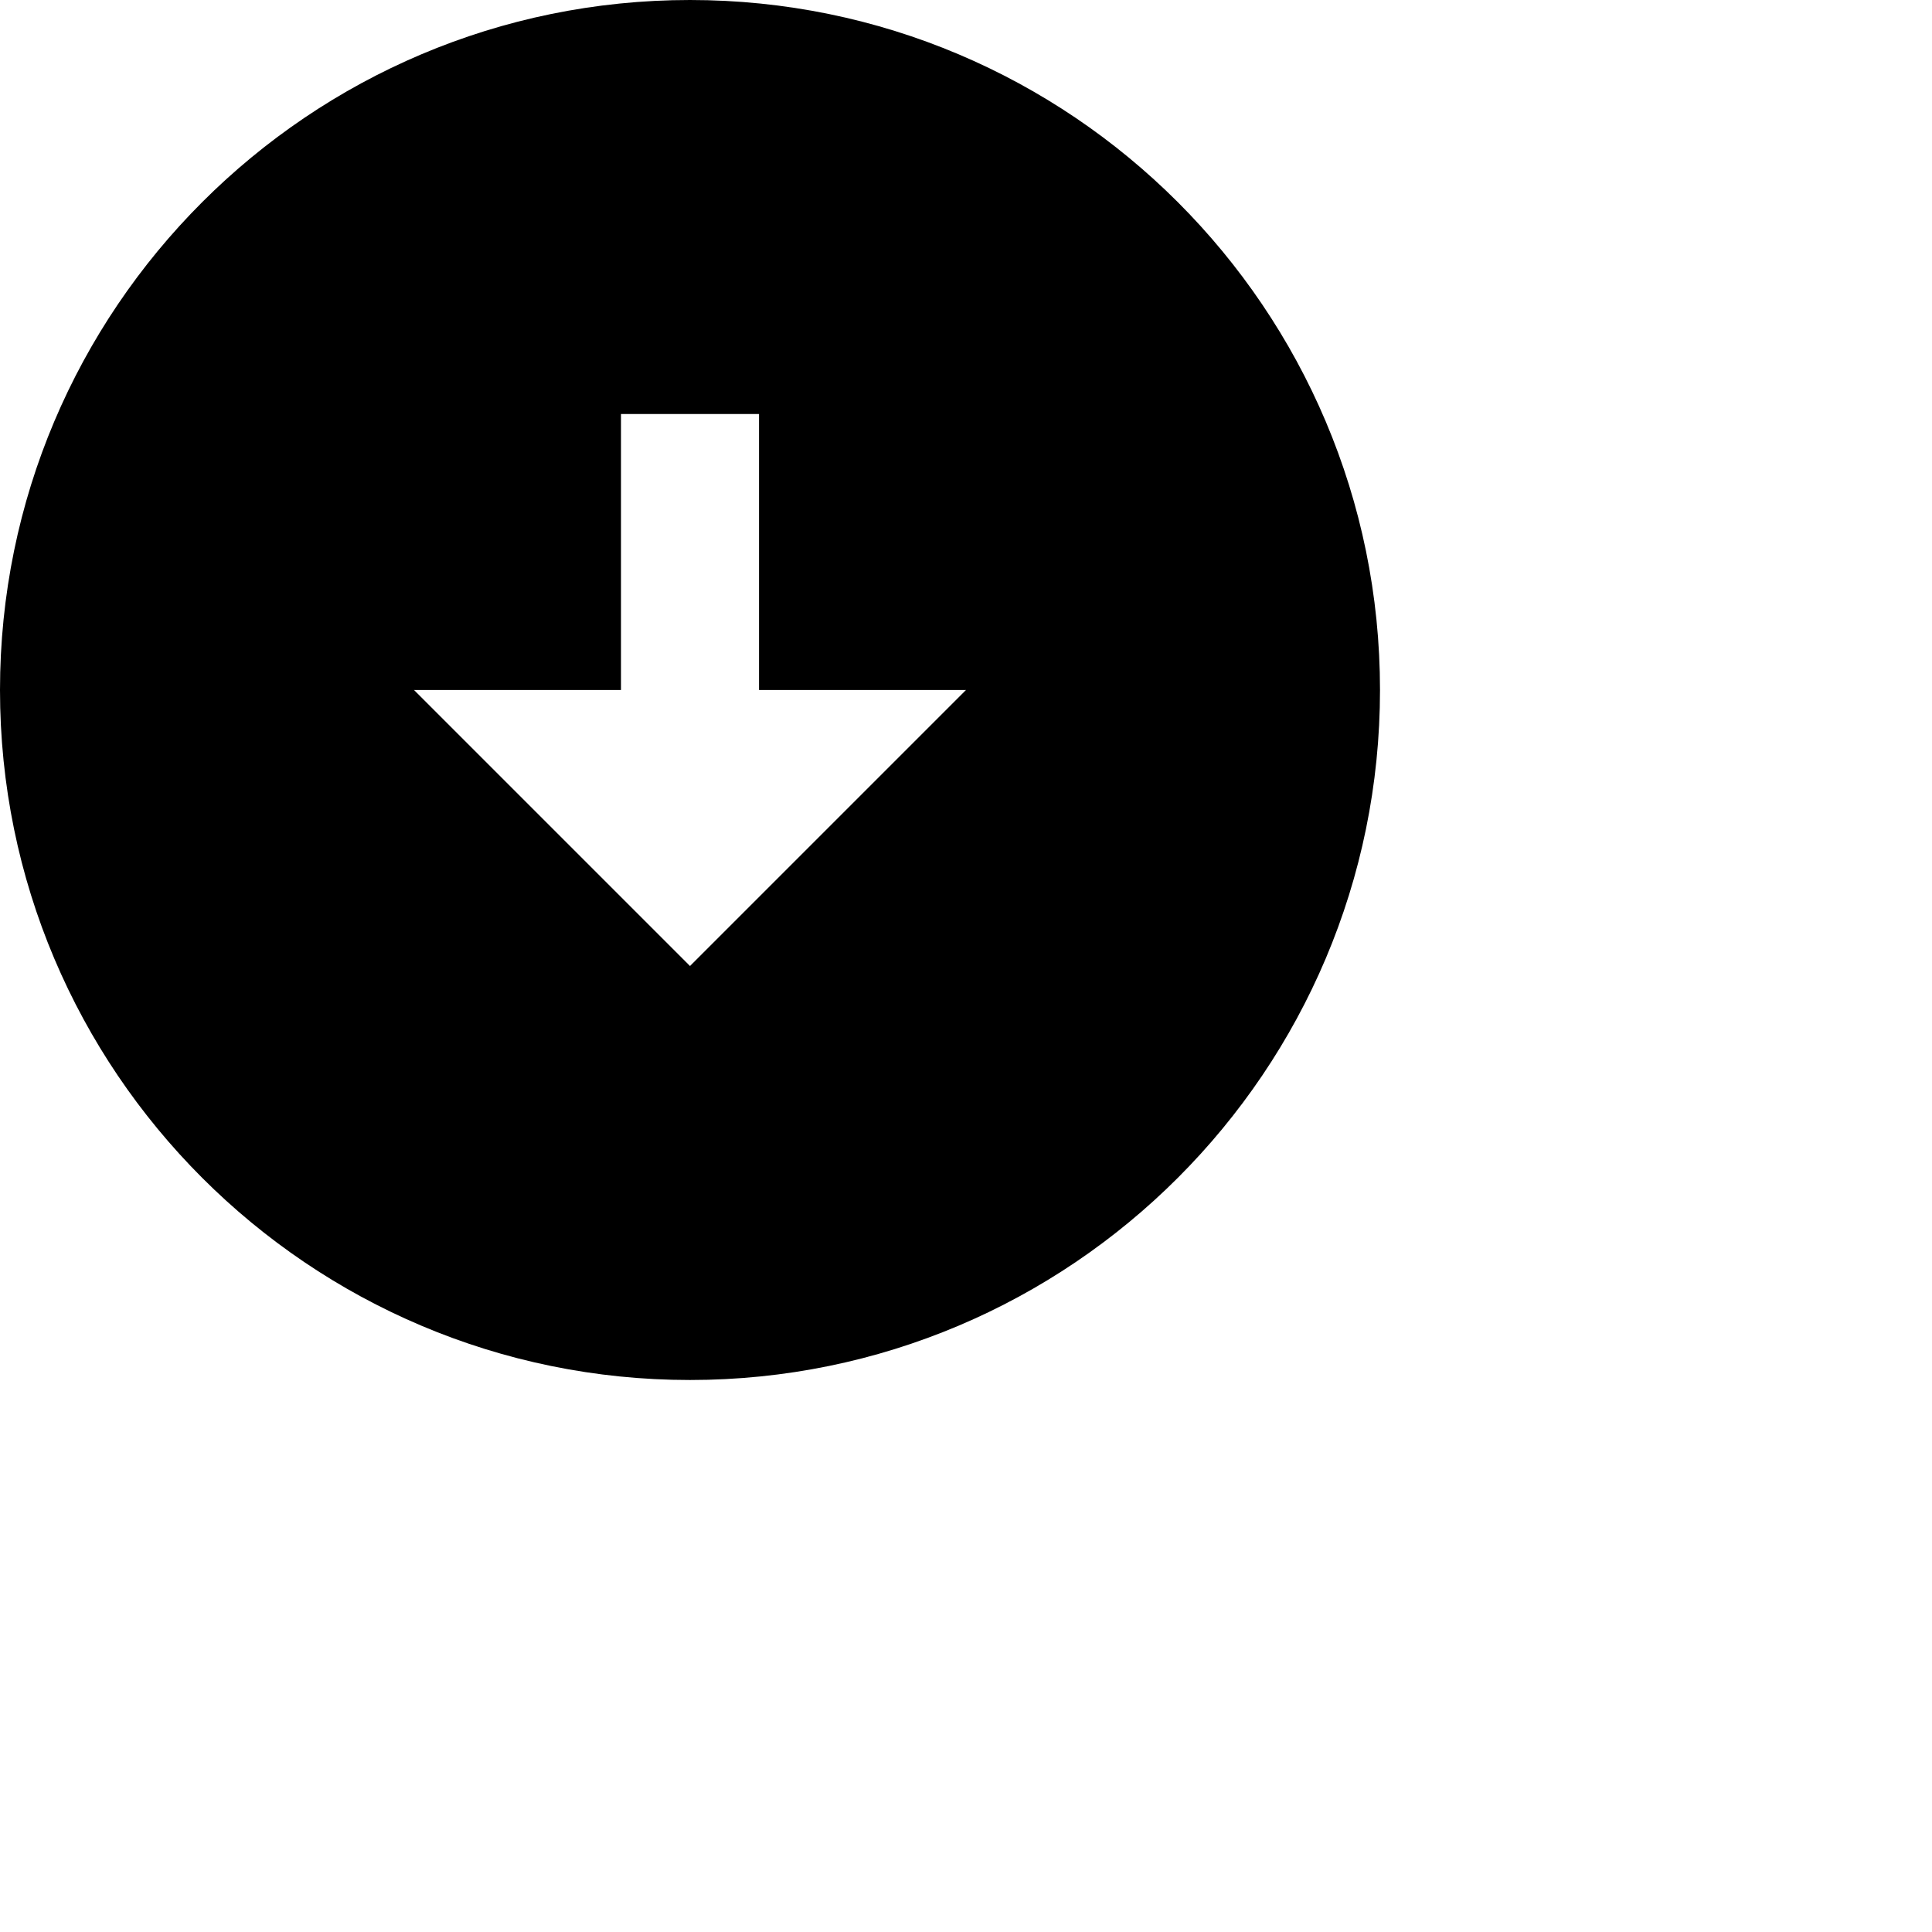
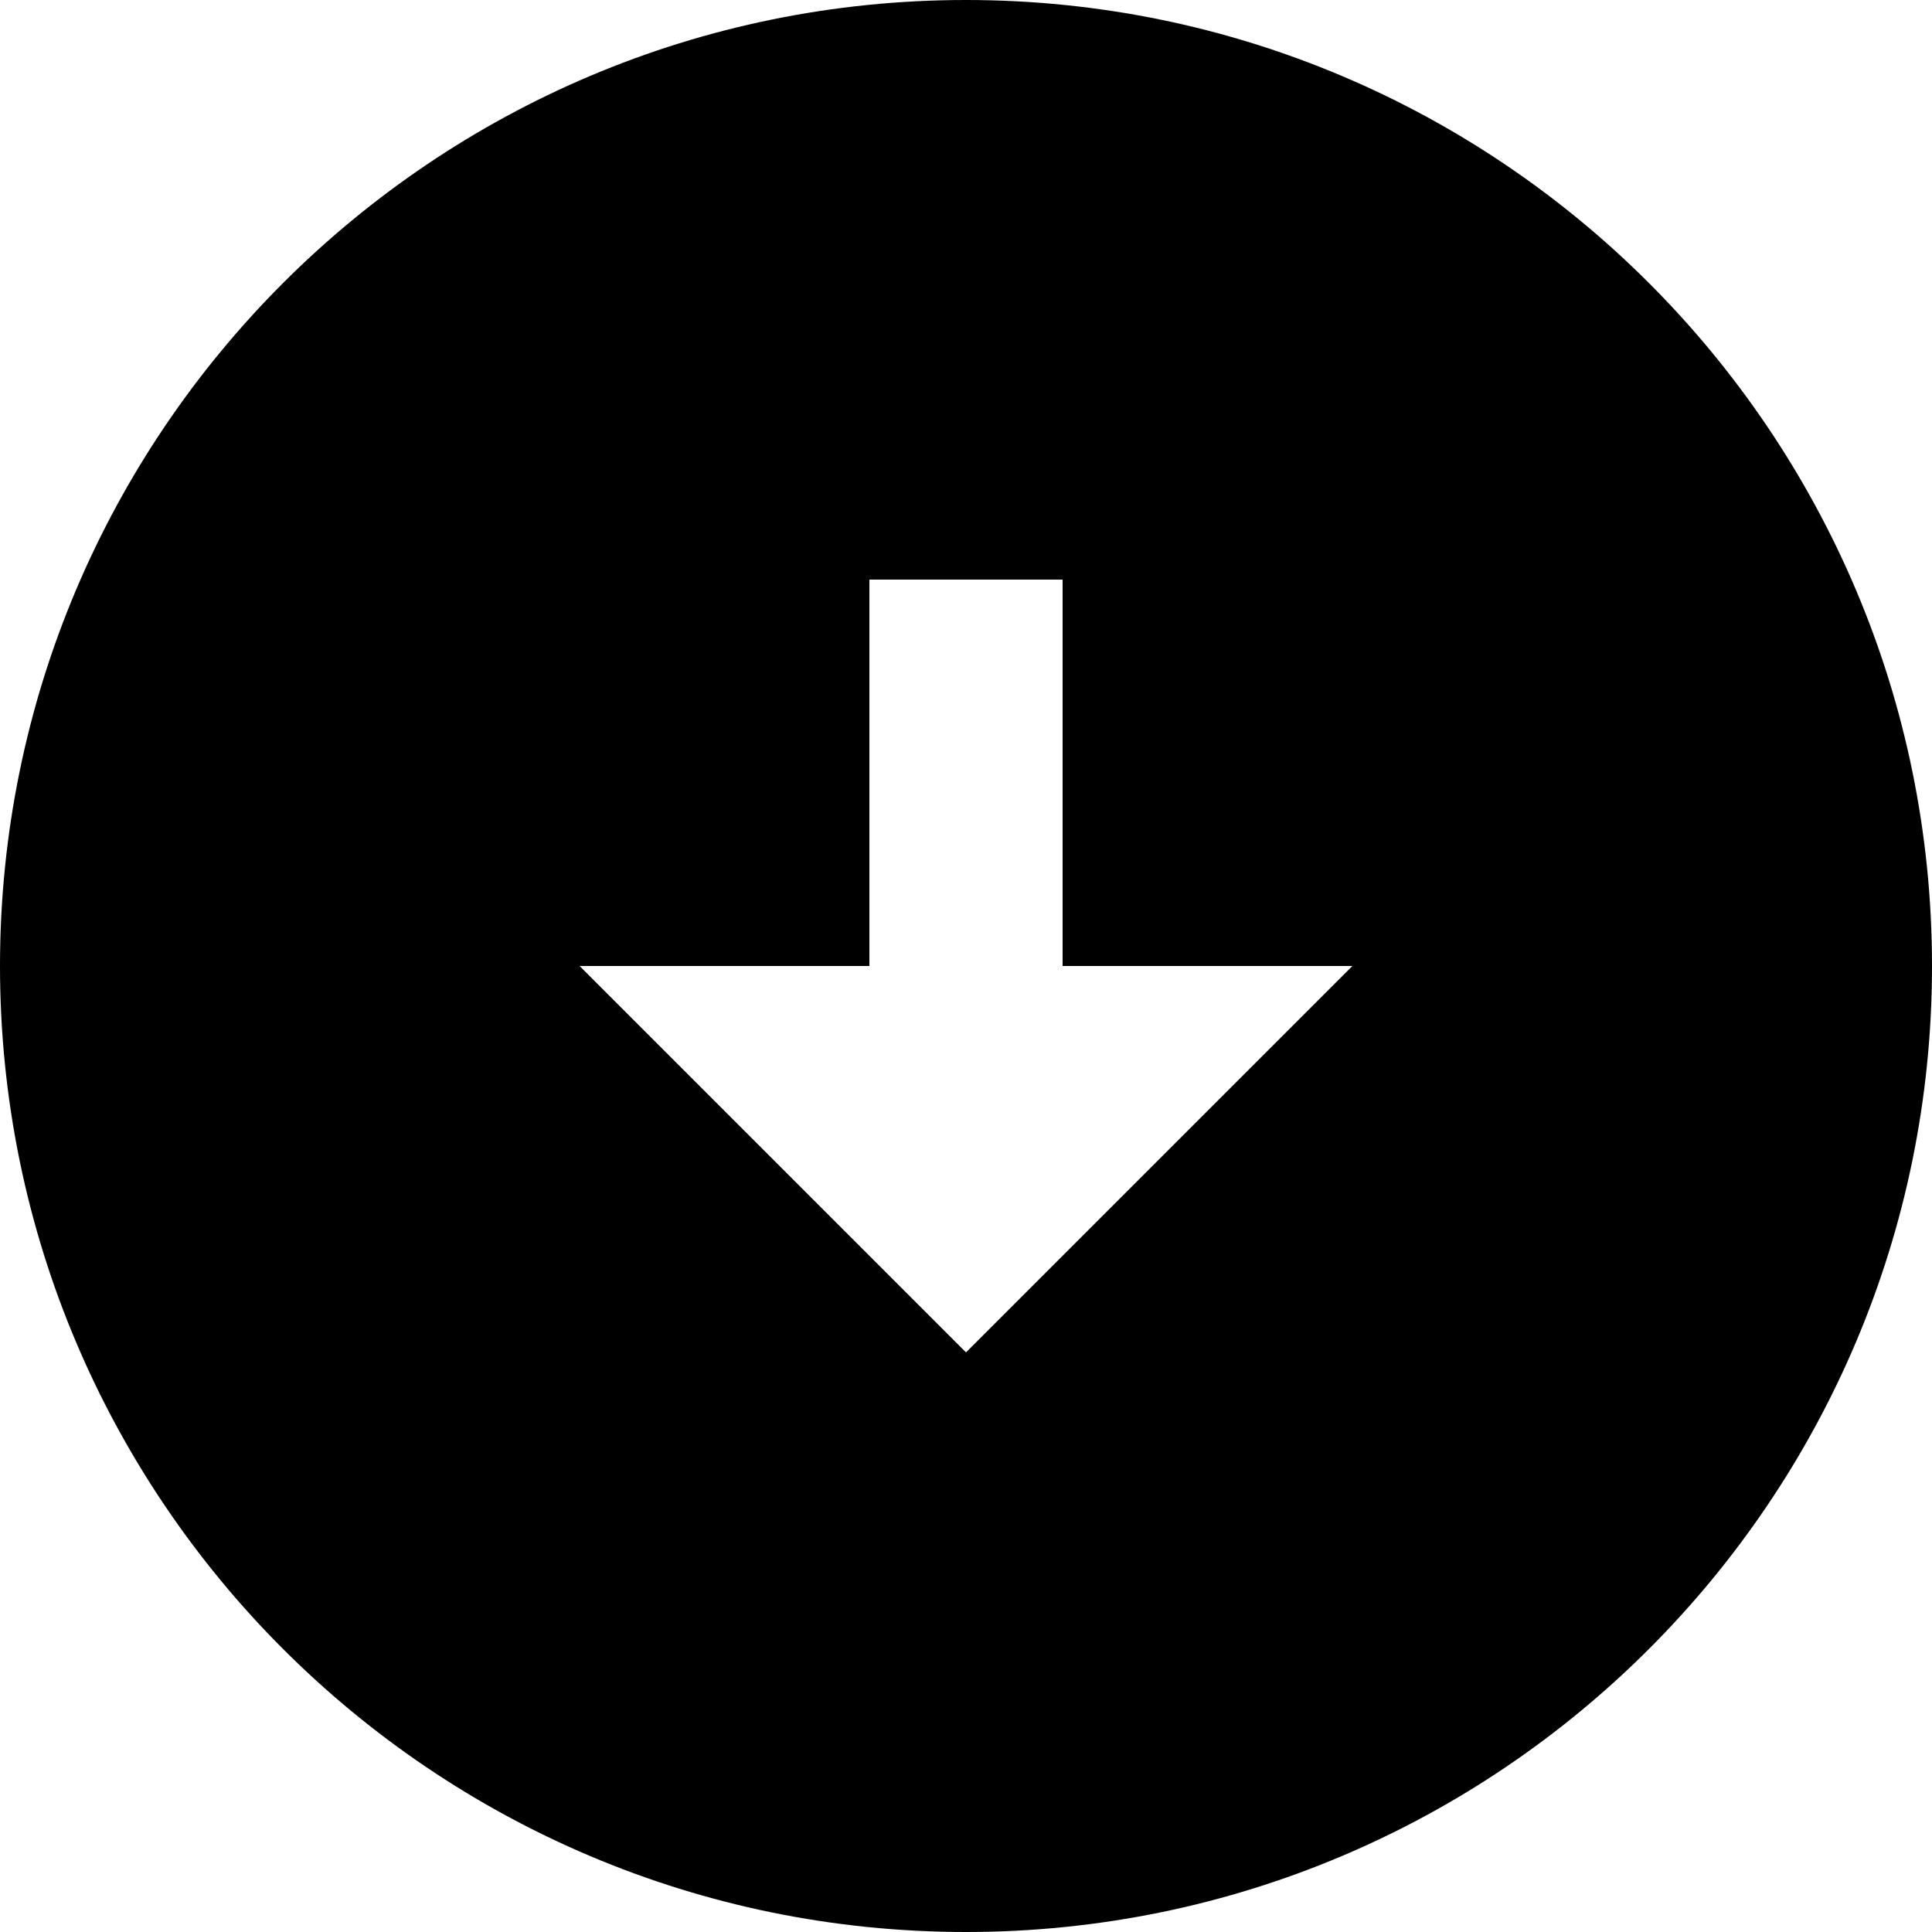
- <svg xmlns="http://www.w3.org/2000/svg" id="arrow-down-sharp" viewBox="0 0 28 28">
+ <svg xmlns="http://www.w3.org/2000/svg" id="arrow-down-sharp" viewBox="0 0 20 20">
  <path d="M10 0C15.52 0 20 4.48 20 10C20 15.52 15.52 20 10 20C4.48 20 0 15.52 0 10C0 4.48 4.48 0 10 0ZM11 10V6H9V10H6L10 14L14 10H11Z" />
</svg>
